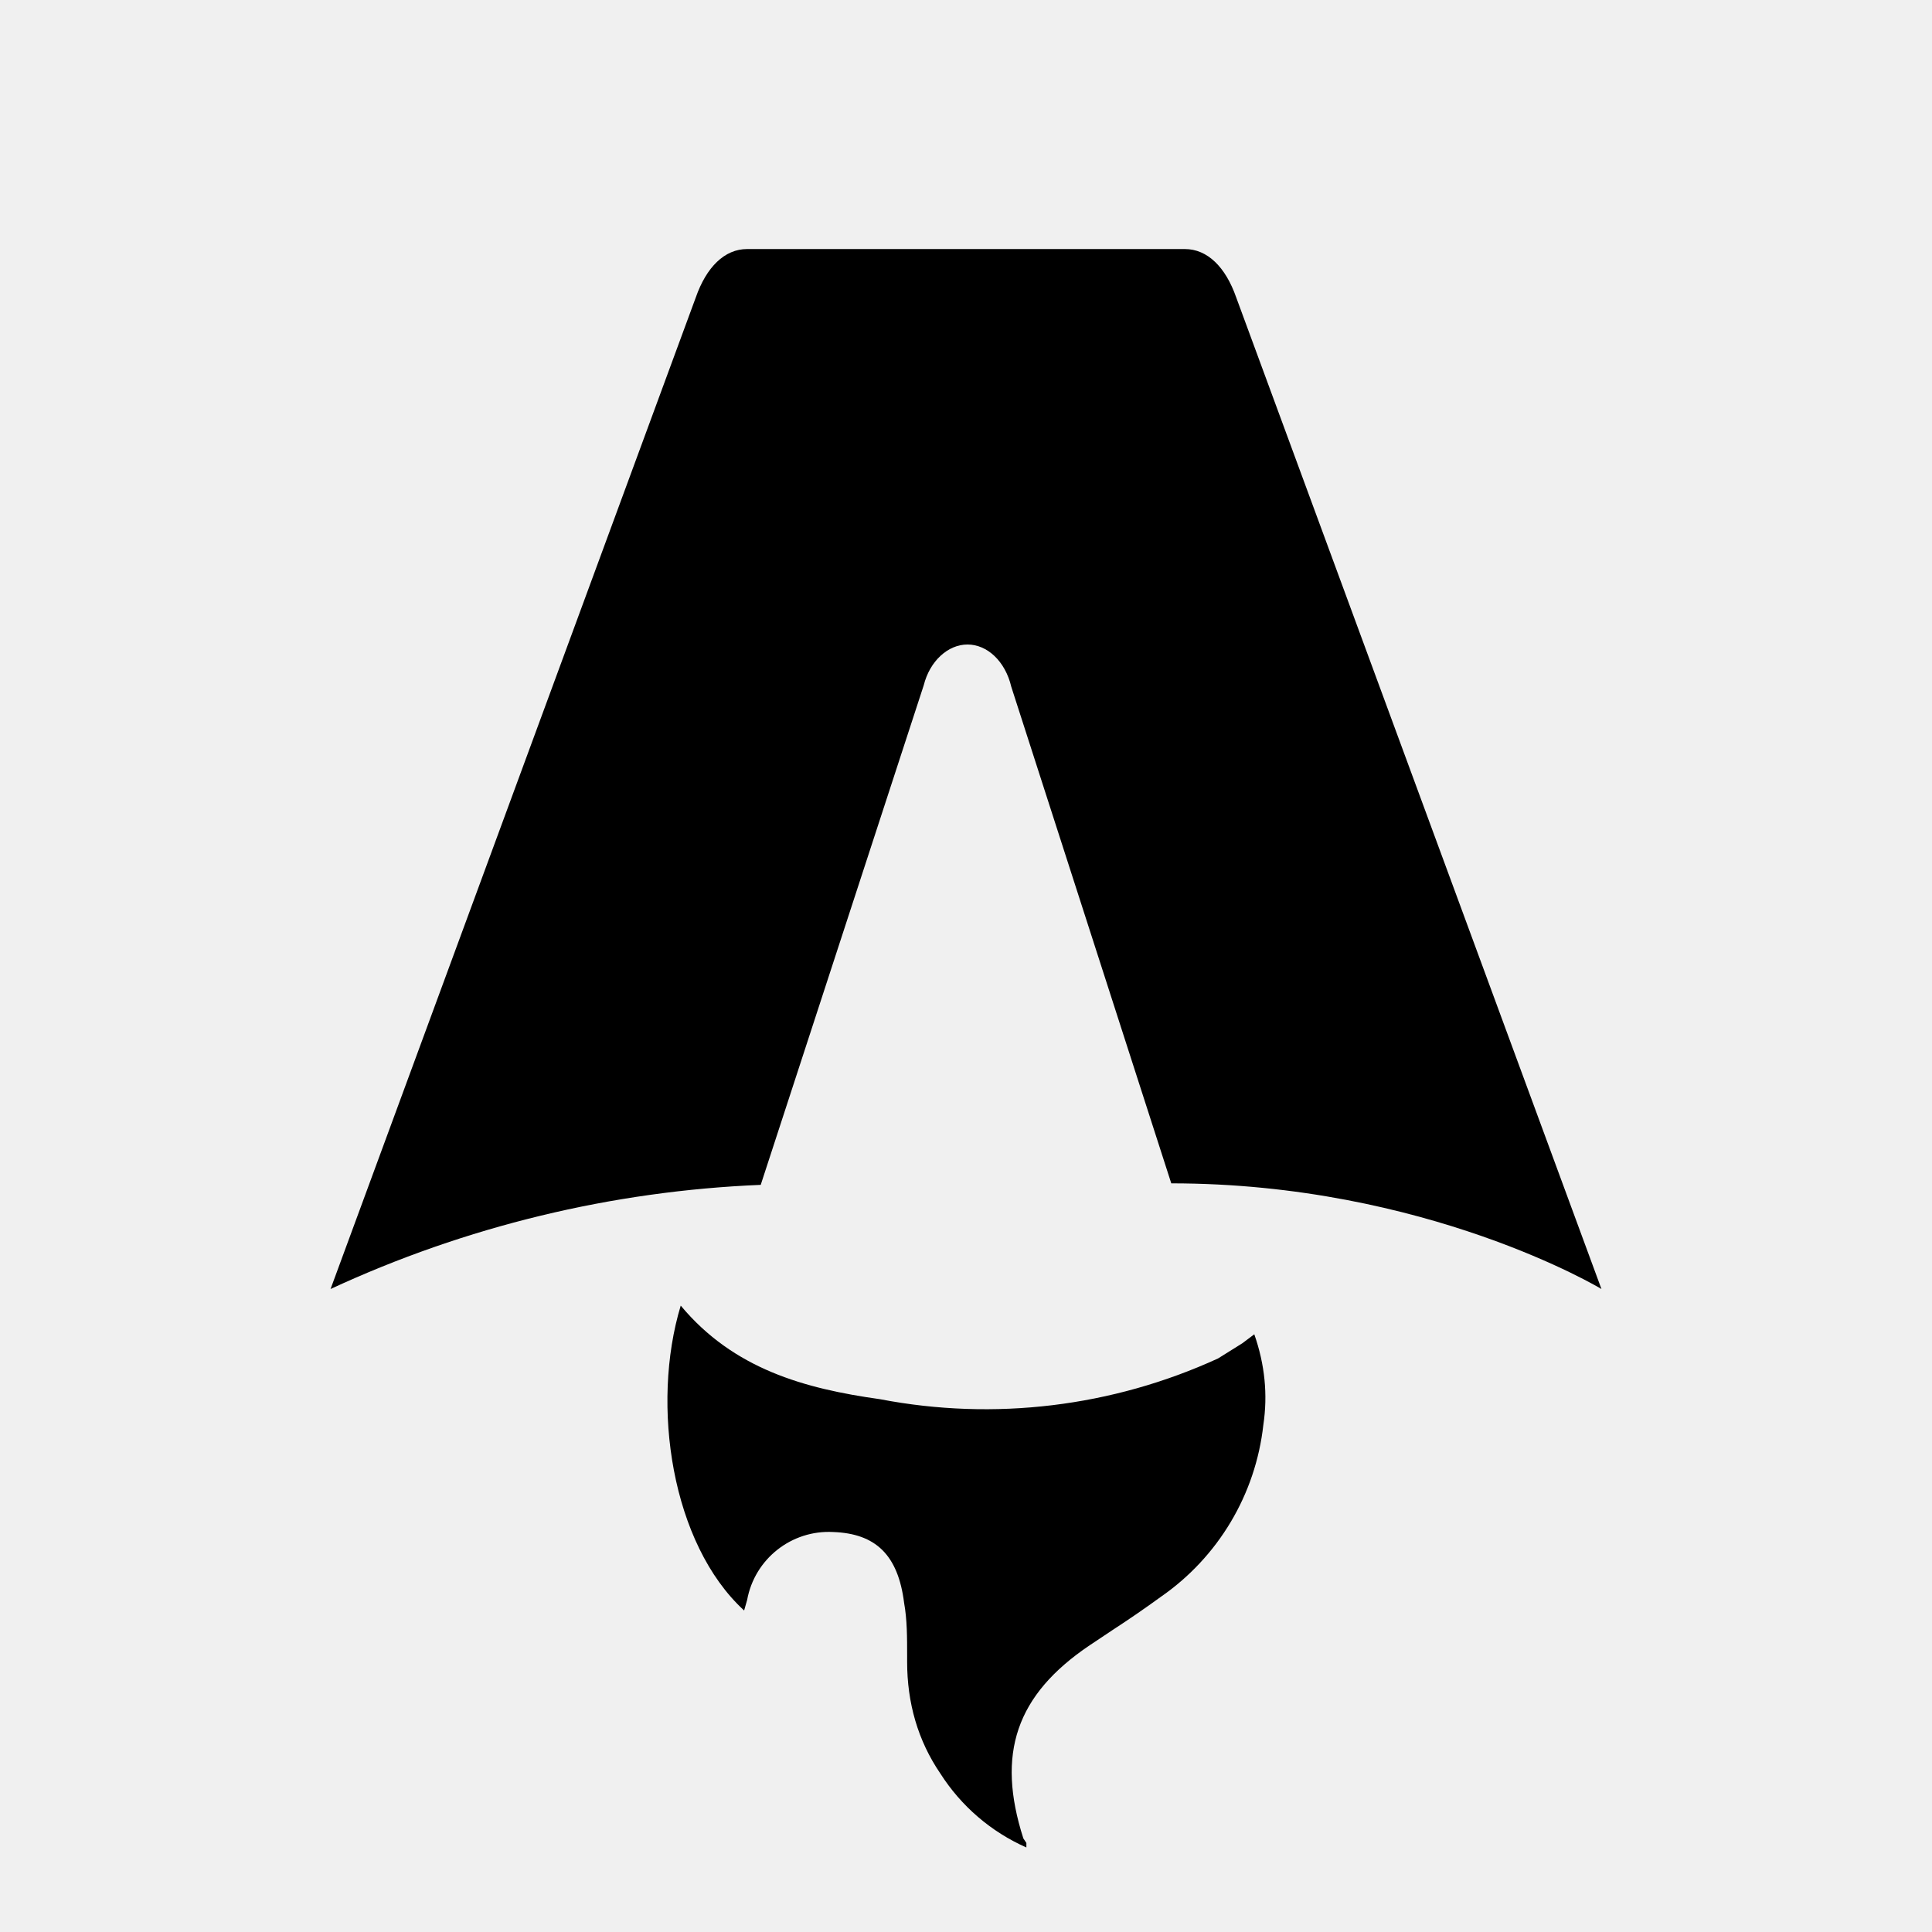
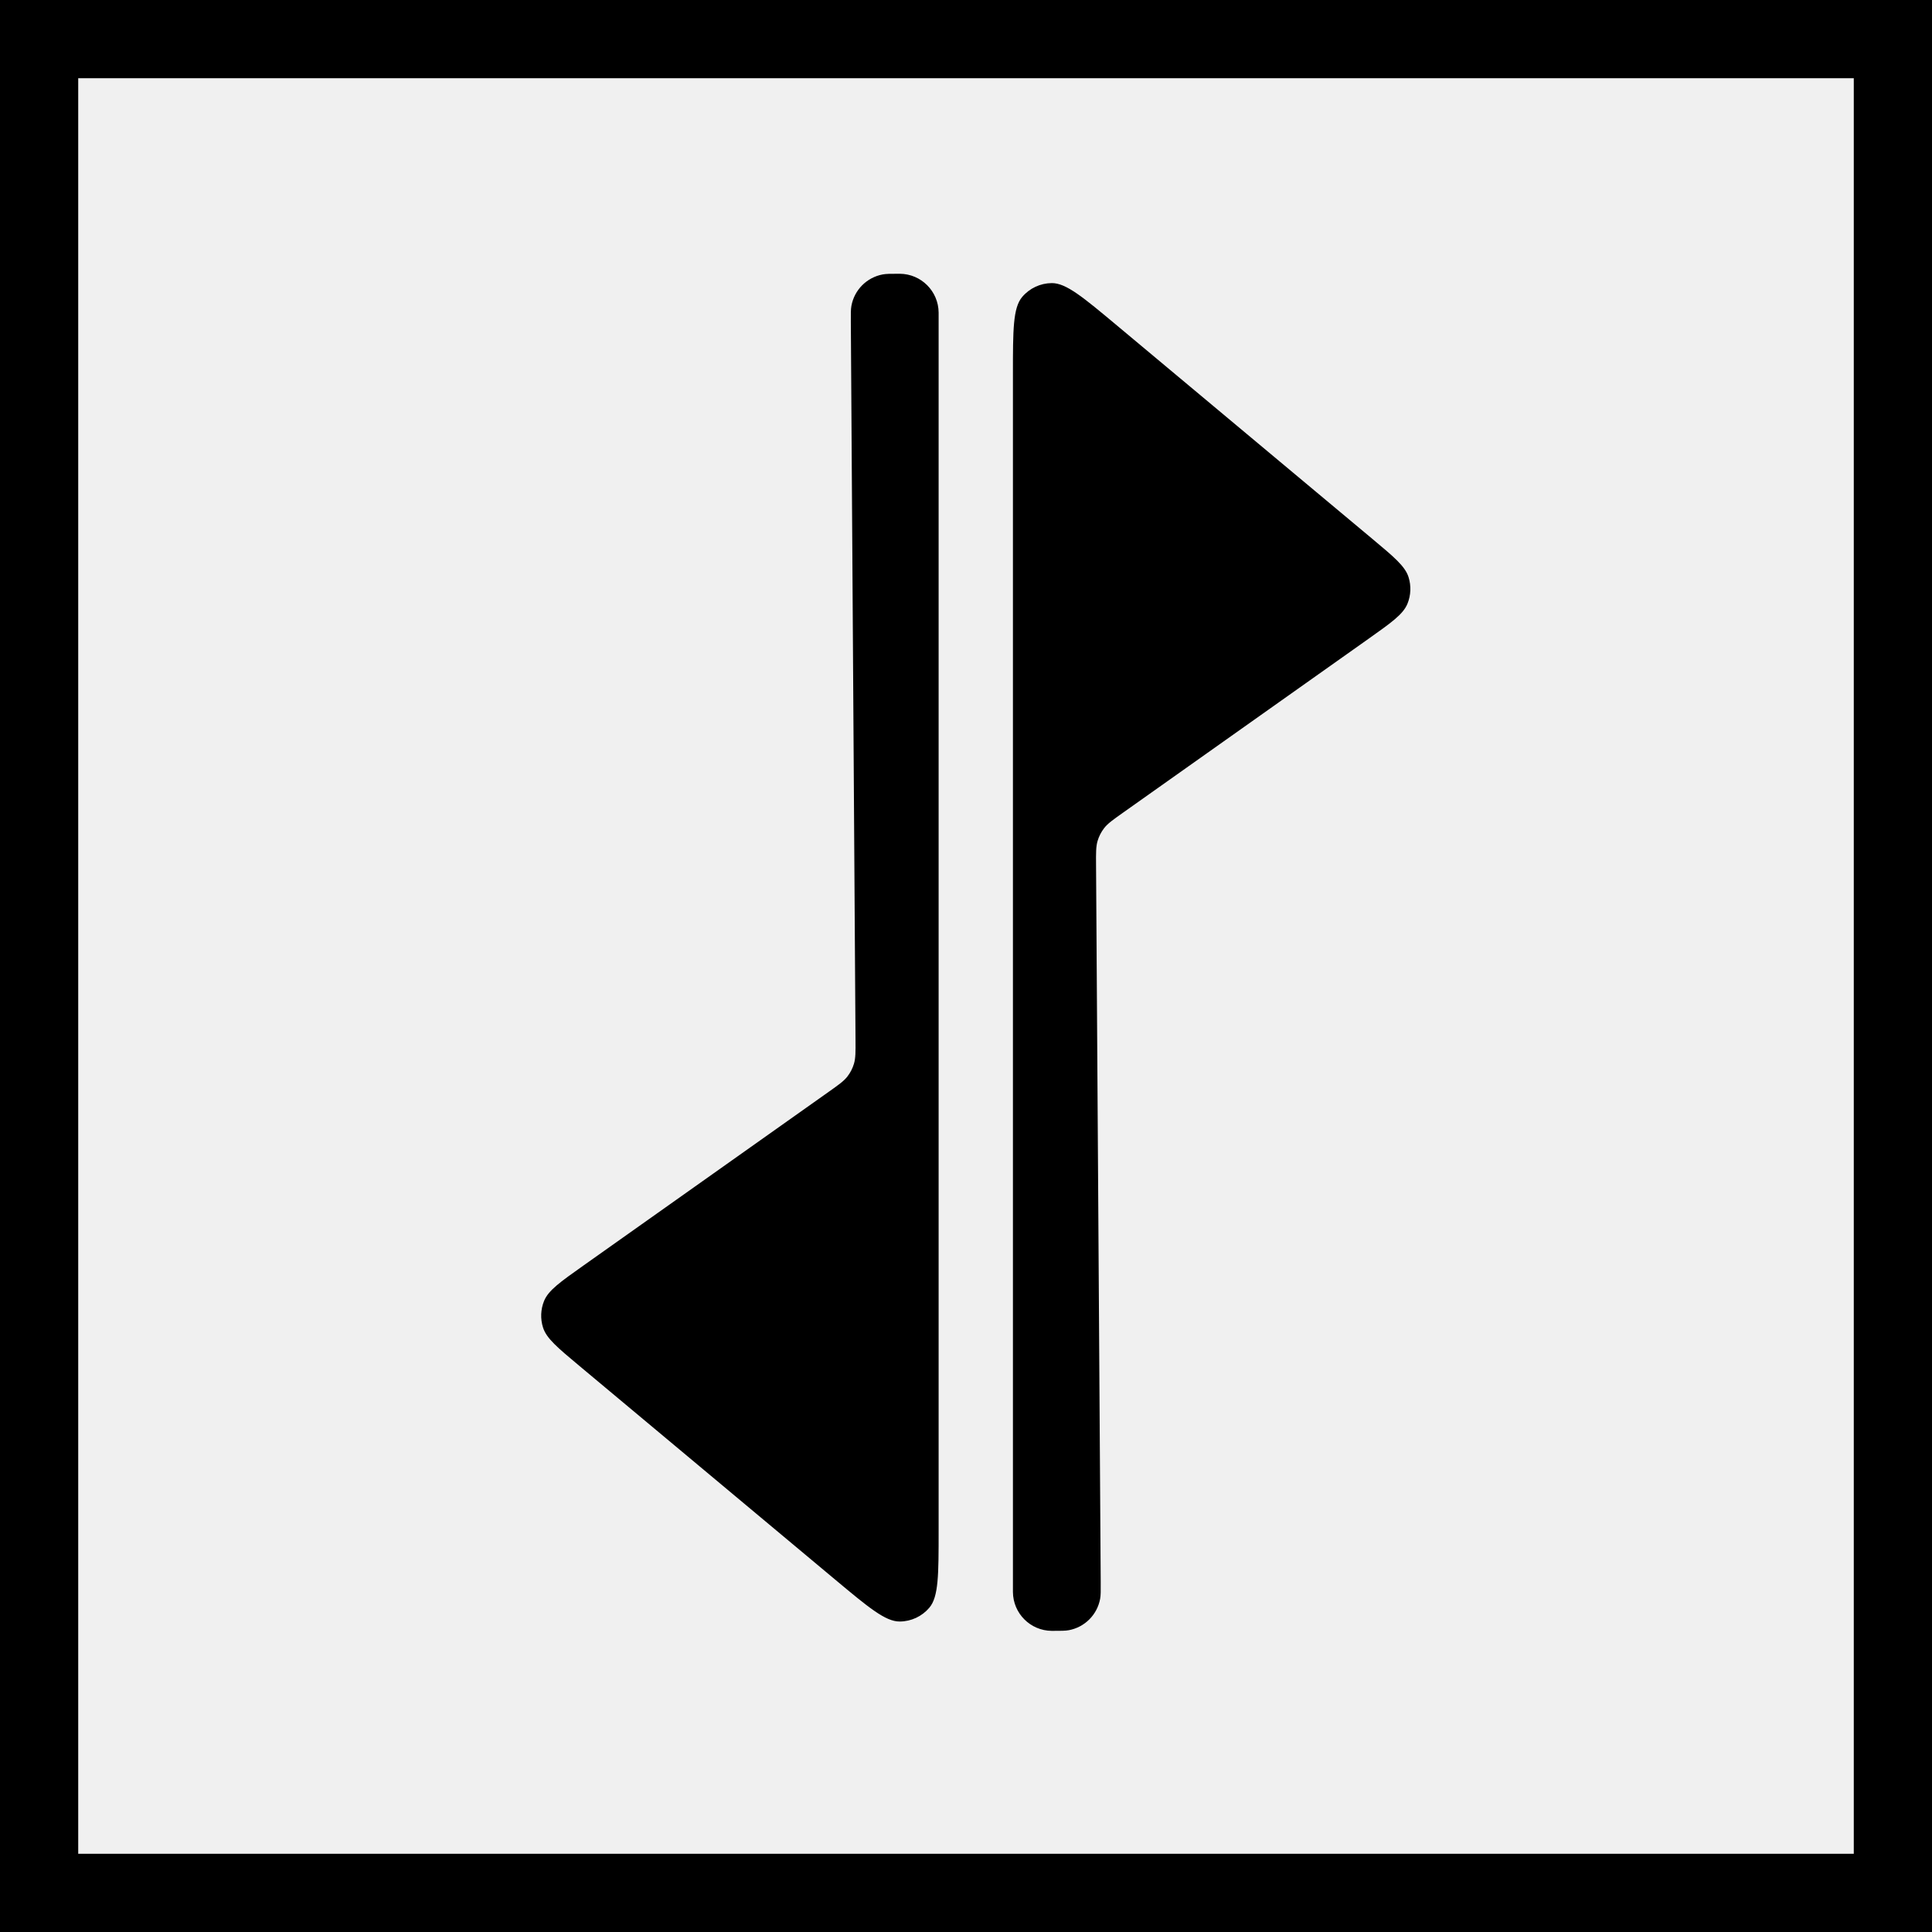
- <svg xmlns="http://www.w3.org/2000/svg" fill="none" viewBox="0 0 128 128">
-   <path d="M50.4 78.5a75.1 75.1 0 0 0-28.5 6.9l24.2-65.7c.7-2 1.9-3.2 3.4-3.2h29c1.5 0 2.7 1.2 3.4 3.2l24.2 65.7s-11.6-7-28.5-7L67 45.5c-.4-1.7-1.6-2.8-2.9-2.8-1.3 0-2.5 1.1-2.9 2.7L50.4 78.5Zm-1.1 28.2Zm-4.2-20.2c-2 6.6-.6 15.8 4.2 20.2a17.5 17.5 0 0 1 .2-.7 5.5 5.5 0 0 1 5.7-4.5c2.8.1 4.3 1.5 4.7 4.7.2 1.1.2 2.3.2 3.5v.4c0 2.7.7 5.2 2.2 7.4a13 13 0 0 0 5.7 4.9v-.3l-.2-.3c-1.8-5.6-.5-9.5 4.4-12.8l1.5-1a73 73 0 0 0 3.2-2.2 16 16 0 0 0 6.8-11.4c.3-2 .1-4-.6-6l-.8.6-1.6 1a37 37 0 0 1-22.4 2.7c-5-.7-9.7-2-13.2-6.2Z" />
+ <svg xmlns="http://www.w3.org/2000/svg" viewBox="0 0 247 247" fill="none">
+   <path class="mark-fill" d="M129.5 47.823v155.714a5 5 0 0 0 4.963 4.963h.084c1.099 0 1.649 0 2.107-.086a5 5 0 0 0 3.997-4.023c.083-.458.079-1.008.072-2.108l-.597-91.7c-.011-1.578-.016-2.366.2-3.085a4.989 4.989 0 0 1 .829-1.616c.458-.594 1.101-1.05 2.389-1.962l31.371-22.22c2.983-2.113 4.475-3.169 5.025-4.518a5.004 5.004 0 0 0 .136-3.403c-.441-1.389-1.844-2.56-4.649-4.904l-32.633-27.267c-4.33-3.618-6.495-5.427-8.327-5.414a4.998 4.998 0 0 0-3.782 1.768c-1.185 1.398-1.185 4.22-1.185 9.861ZM120 195.677V39.963A5 5 0 0 0 115.037 35h-.084c-1.099 0-1.649 0-2.107.086a5 5 0 0 0-3.997 4.023c-.083.458-.079 1.008-.072 2.108l.597 91.7c.011 1.578.016 2.366-.2 3.085a4.989 4.989 0 0 1-.829 1.616c-.458.594-1.101 1.05-2.389 1.962L74.585 161.8c-2.983 2.113-4.475 3.169-5.025 4.518a5 5 0 0 0-.136 3.403c.441 1.389 1.844 2.561 4.649 4.905l32.633 27.266c4.33 3.618 6.495 5.427 8.327 5.414a4.994 4.994 0 0 0 3.782-1.768c1.185-1.399 1.185-4.219 1.185-9.861Z" />
+   <path class="mark-stroke" stroke-width="10" d="M5 5h237v237H5z" />
  <style>
-         path { fill: #000; }
-         @media (prefers-color-scheme: dark) {
-             path { fill: #FFF; }
-         }
-     </style>
+     .mark-fill { fill: #000; }
+     .mark-stroke { stroke: #000; fill: none; }
+     @media (prefers-color-scheme: dark) {
+       .mark-fill { fill: #fff; }
+       .mark-stroke { stroke: #fff; }
+     }
+   </style>
</svg>
